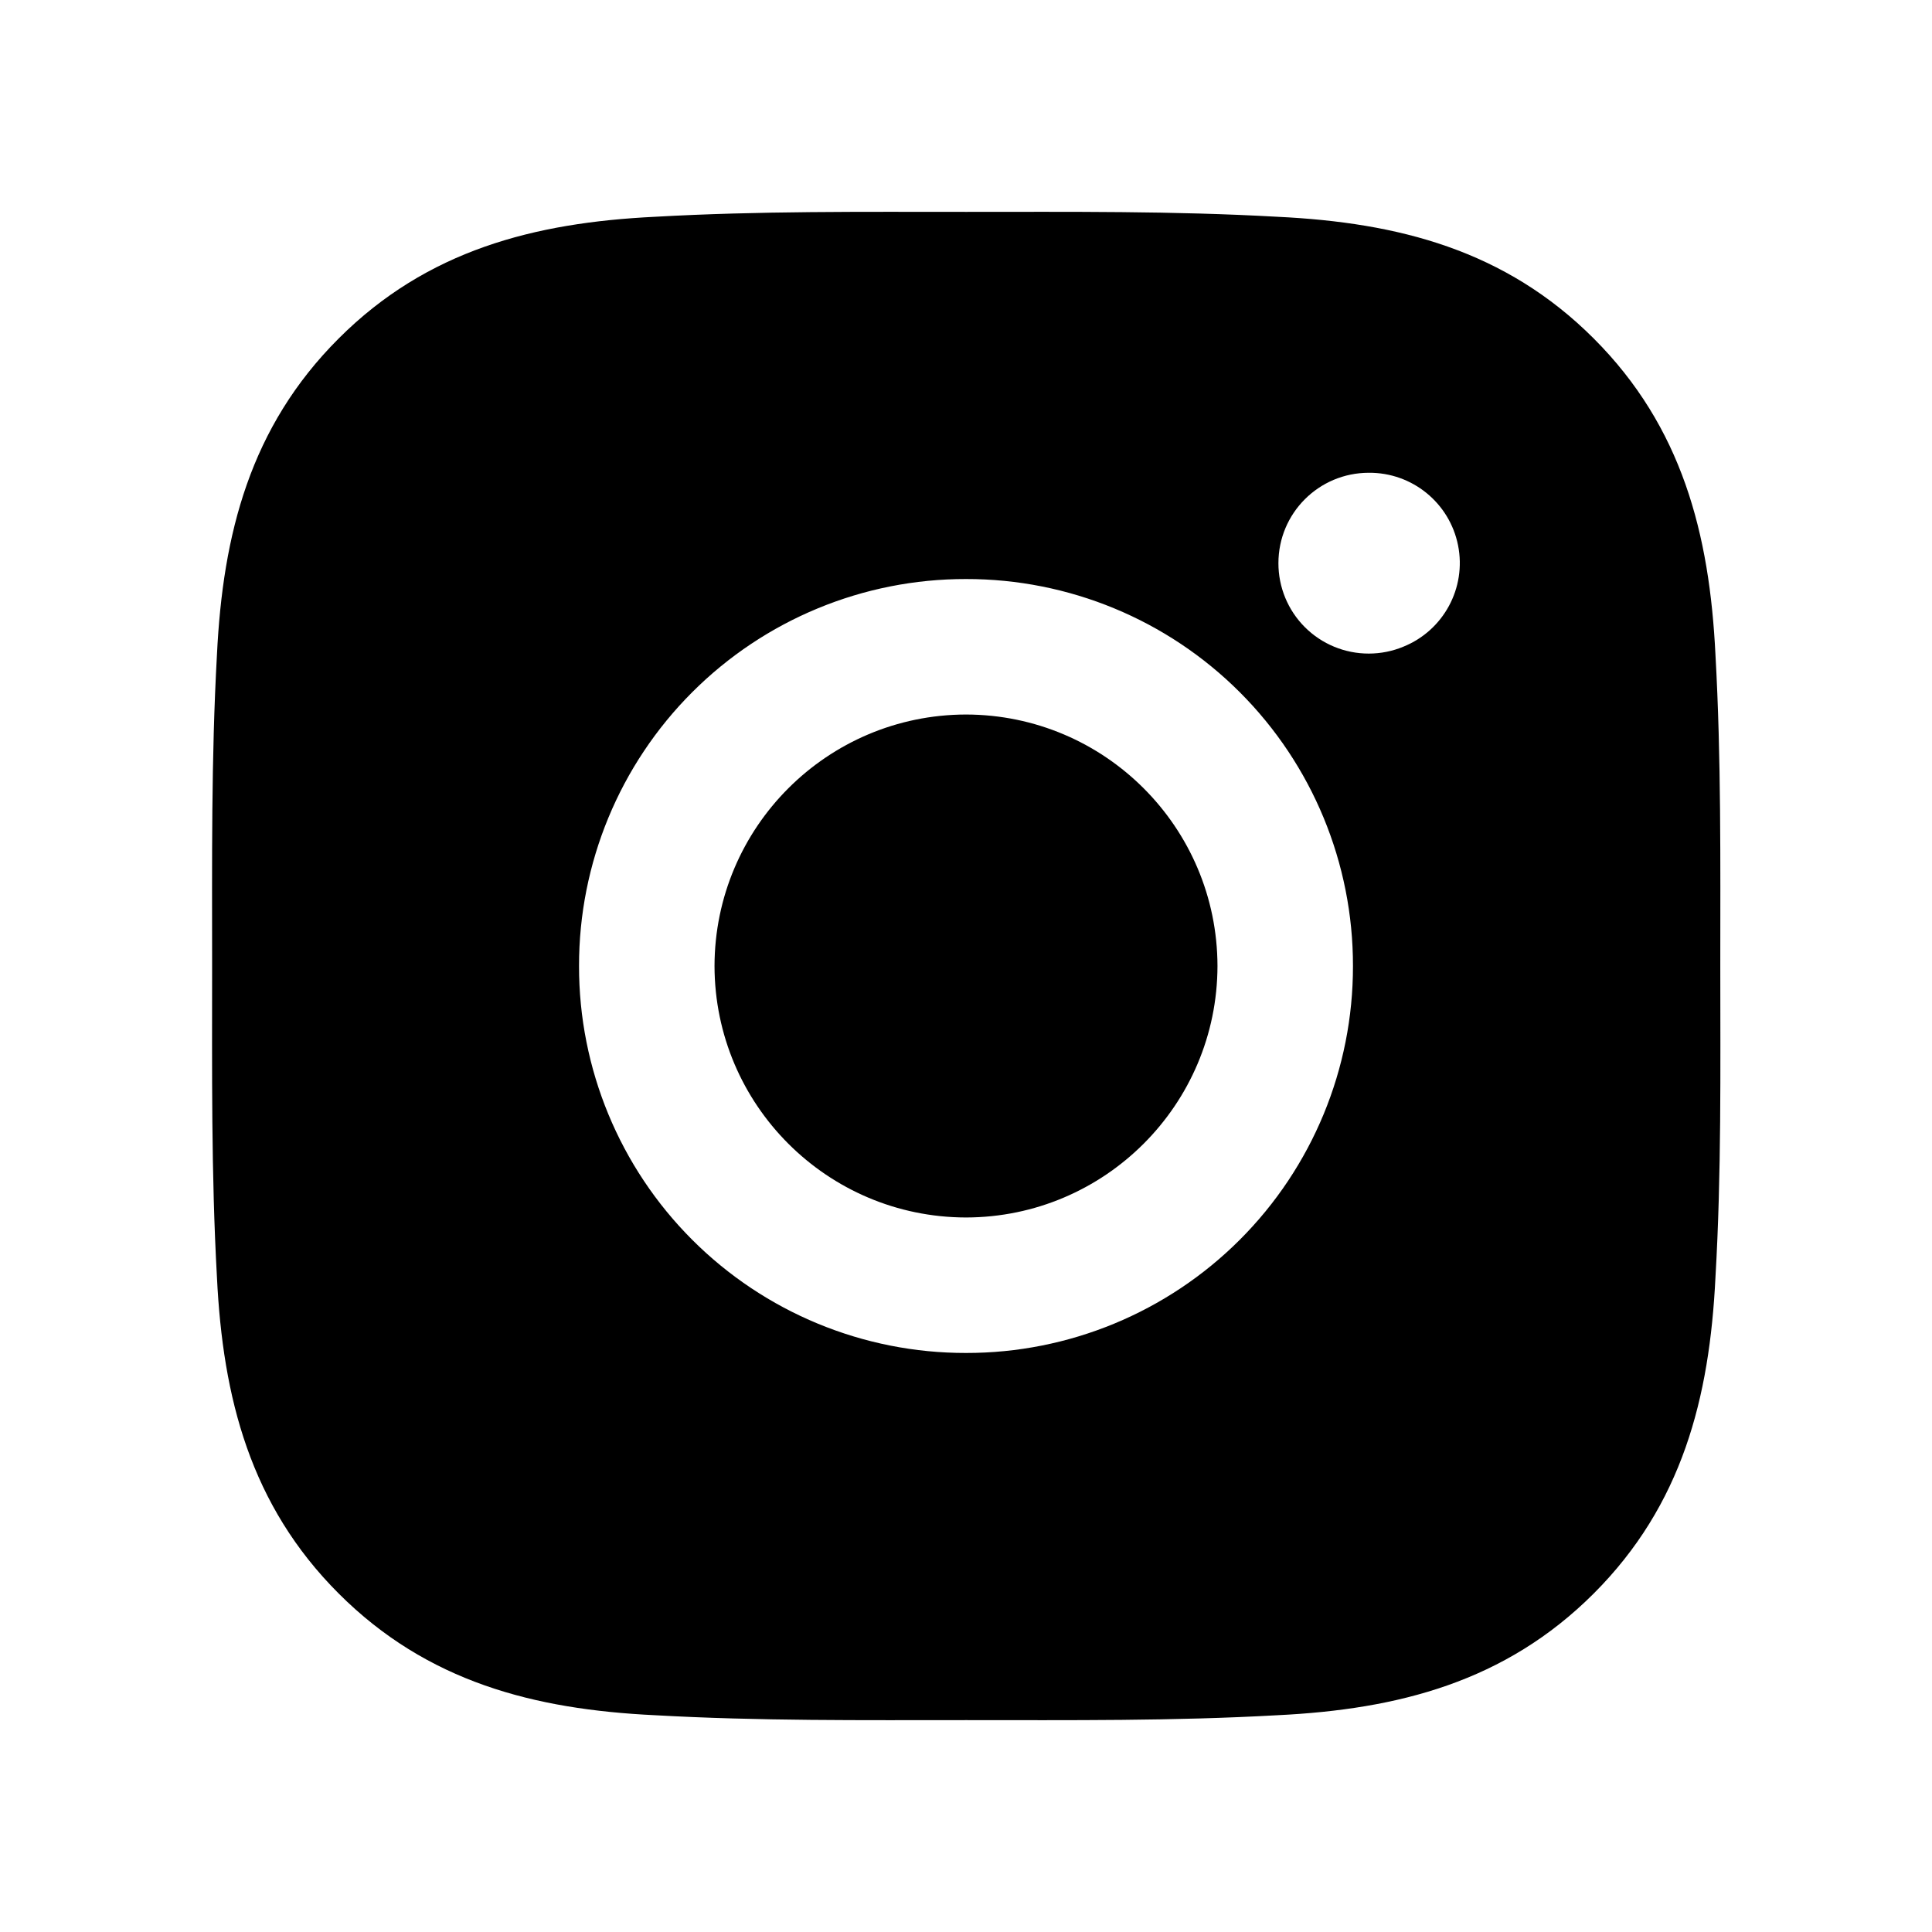
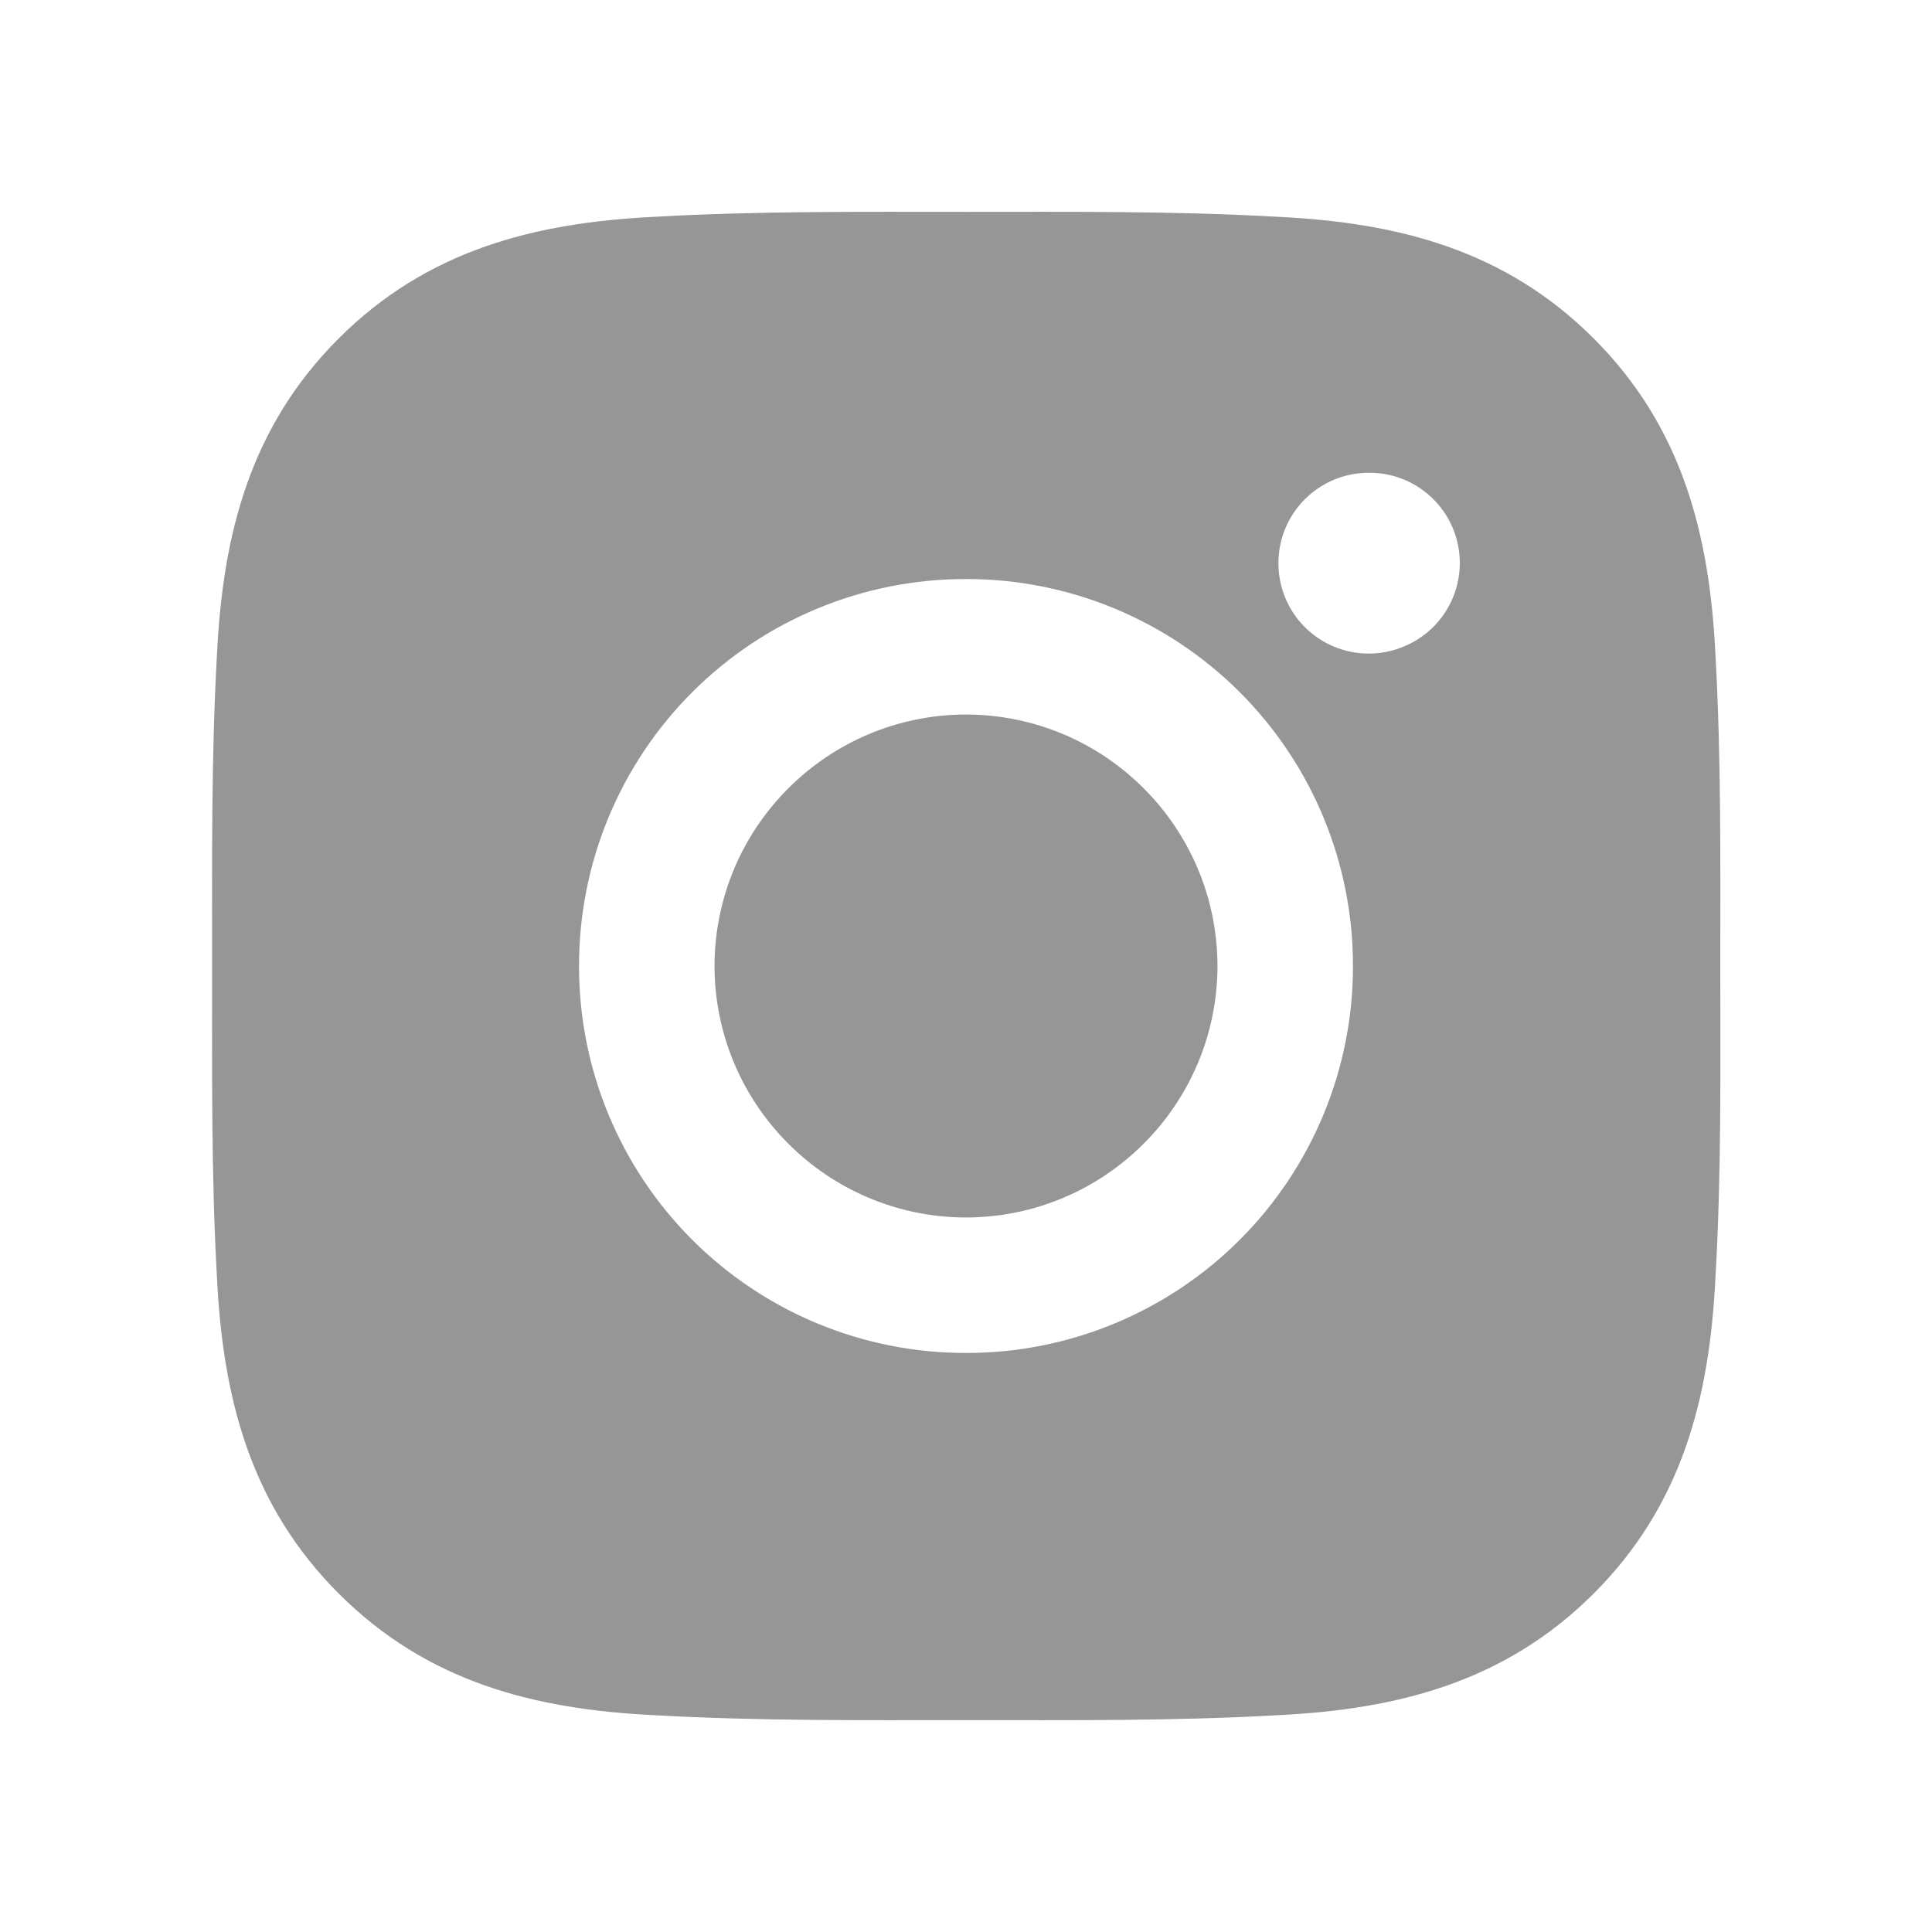
- <svg xmlns="http://www.w3.org/2000/svg" width="24" height="24" fill="none">
-   <path d="M12 8.876A3.13 3.13 0 0 0 8.876 12 3.13 3.13 0 0 0 12 15.124 3.13 3.13 0 0 0 15.124 12 3.13 3.13 0 0 0 12 8.876zM21.37 12c0-1.294.012-2.576-.06-3.867-.073-1.5-.415-2.831-1.512-3.928-1.1-1.1-2.428-1.44-3.928-1.512-1.294-.073-2.576-.061-3.867-.061-1.294 0-2.576-.012-3.868.061-1.5.073-2.831.415-3.928 1.512-1.1 1.099-1.439 2.428-1.512 3.928-.072 1.294-.06 2.576-.06 3.867s-.012 2.576.06 3.867c.073 1.5.415 2.831 1.512 3.928 1.1 1.1 2.428 1.44 3.928 1.512 1.294.073 2.576.061 3.867.061 1.294 0 2.576.012 3.868-.061 1.5-.073 2.83-.415 3.928-1.512 1.099-1.099 1.439-2.428 1.512-3.928.075-1.291.06-2.573.06-3.867zM12 16.807A4.8 4.8 0 0 1 7.193 12 4.8 4.8 0 0 1 12 7.193 4.8 4.8 0 0 1 16.807 12 4.8 4.8 0 0 1 12 16.807zm5.004-8.688a1.121 1.121 0 0 1-1.123-1.123c0-.621.502-1.123 1.123-1.123a1.121 1.121 0 0 1 .43 2.16 1.121 1.121 0 0 1-.43.086z" fill="#000" />
+ <svg xmlns="http://www.w3.org/2000/svg" viewbox="0 0 24 24" width="24" height="24" fill="none">
+   <path d="M12 8.876A3.13 3.13 0 0 0 8.876 12 3.13 3.13 0 0 0 12 15.124 3.13 3.13 0 0 0 15.124 12 3.13 3.13 0 0 0 12 8.876zM21.37 12c0-1.294.012-2.576-.06-3.867-.073-1.5-.415-2.831-1.512-3.928-1.1-1.1-2.428-1.44-3.928-1.512-1.294-.073-2.576-.061-3.867-.061-1.294 0-2.576-.012-3.868.061-1.5.073-2.831.415-3.928 1.512-1.1 1.099-1.439 2.428-1.512 3.928-.072 1.294-.06 2.576-.06 3.867s-.012 2.576.06 3.867c.073 1.5.415 2.831 1.512 3.928 1.1 1.1 2.428 1.44 3.928 1.512 1.294.073 2.576.061 3.867.061 1.294 0 2.576.012 3.868-.061 1.5-.073 2.83-.415 3.928-1.512 1.099-1.099 1.439-2.428 1.512-3.928.075-1.291.06-2.573.06-3.867zM12 16.807A4.8 4.8 0 0 1 7.193 12 4.8 4.8 0 0 1 12 7.193 4.8 4.8 0 0 1 16.807 12 4.8 4.8 0 0 1 12 16.807zm5.004-8.688a1.121 1.121 0 0 1-1.123-1.123c0-.621.502-1.123 1.123-1.123a1.121 1.121 0 0 1 .43 2.16 1.121 1.121 0 0 1-.43.086z" fill="#969696" />
</svg>
